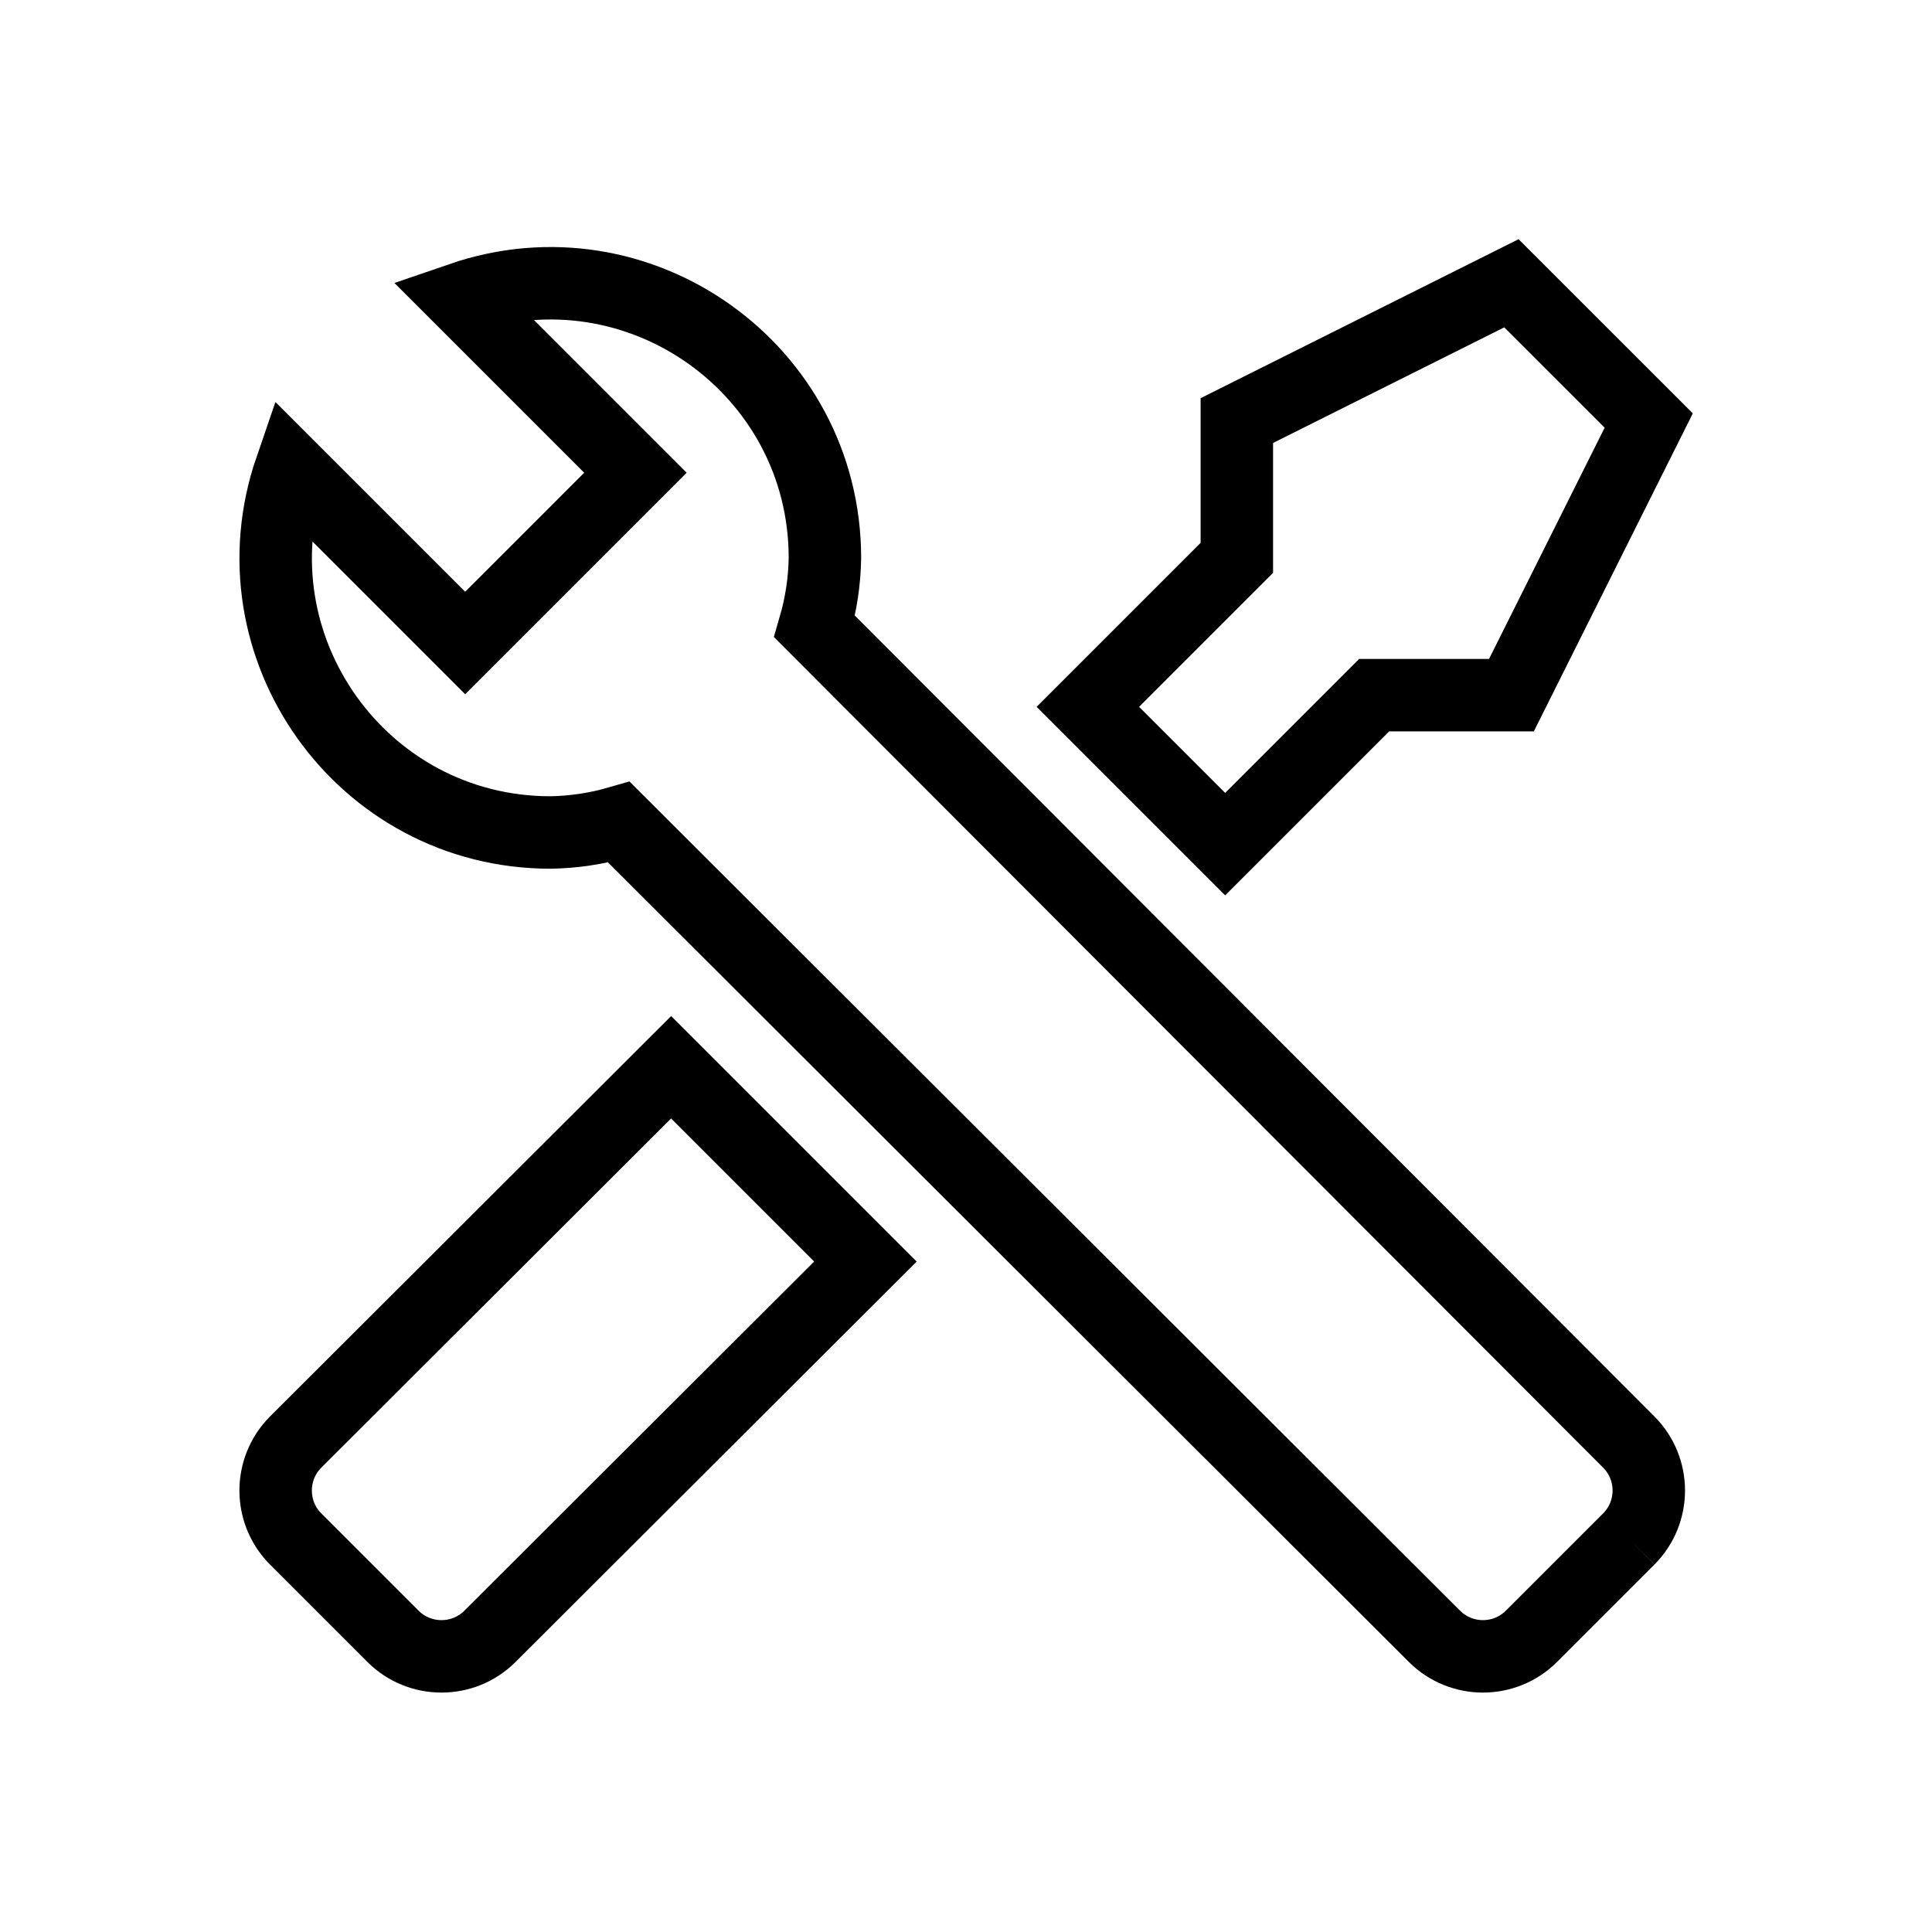
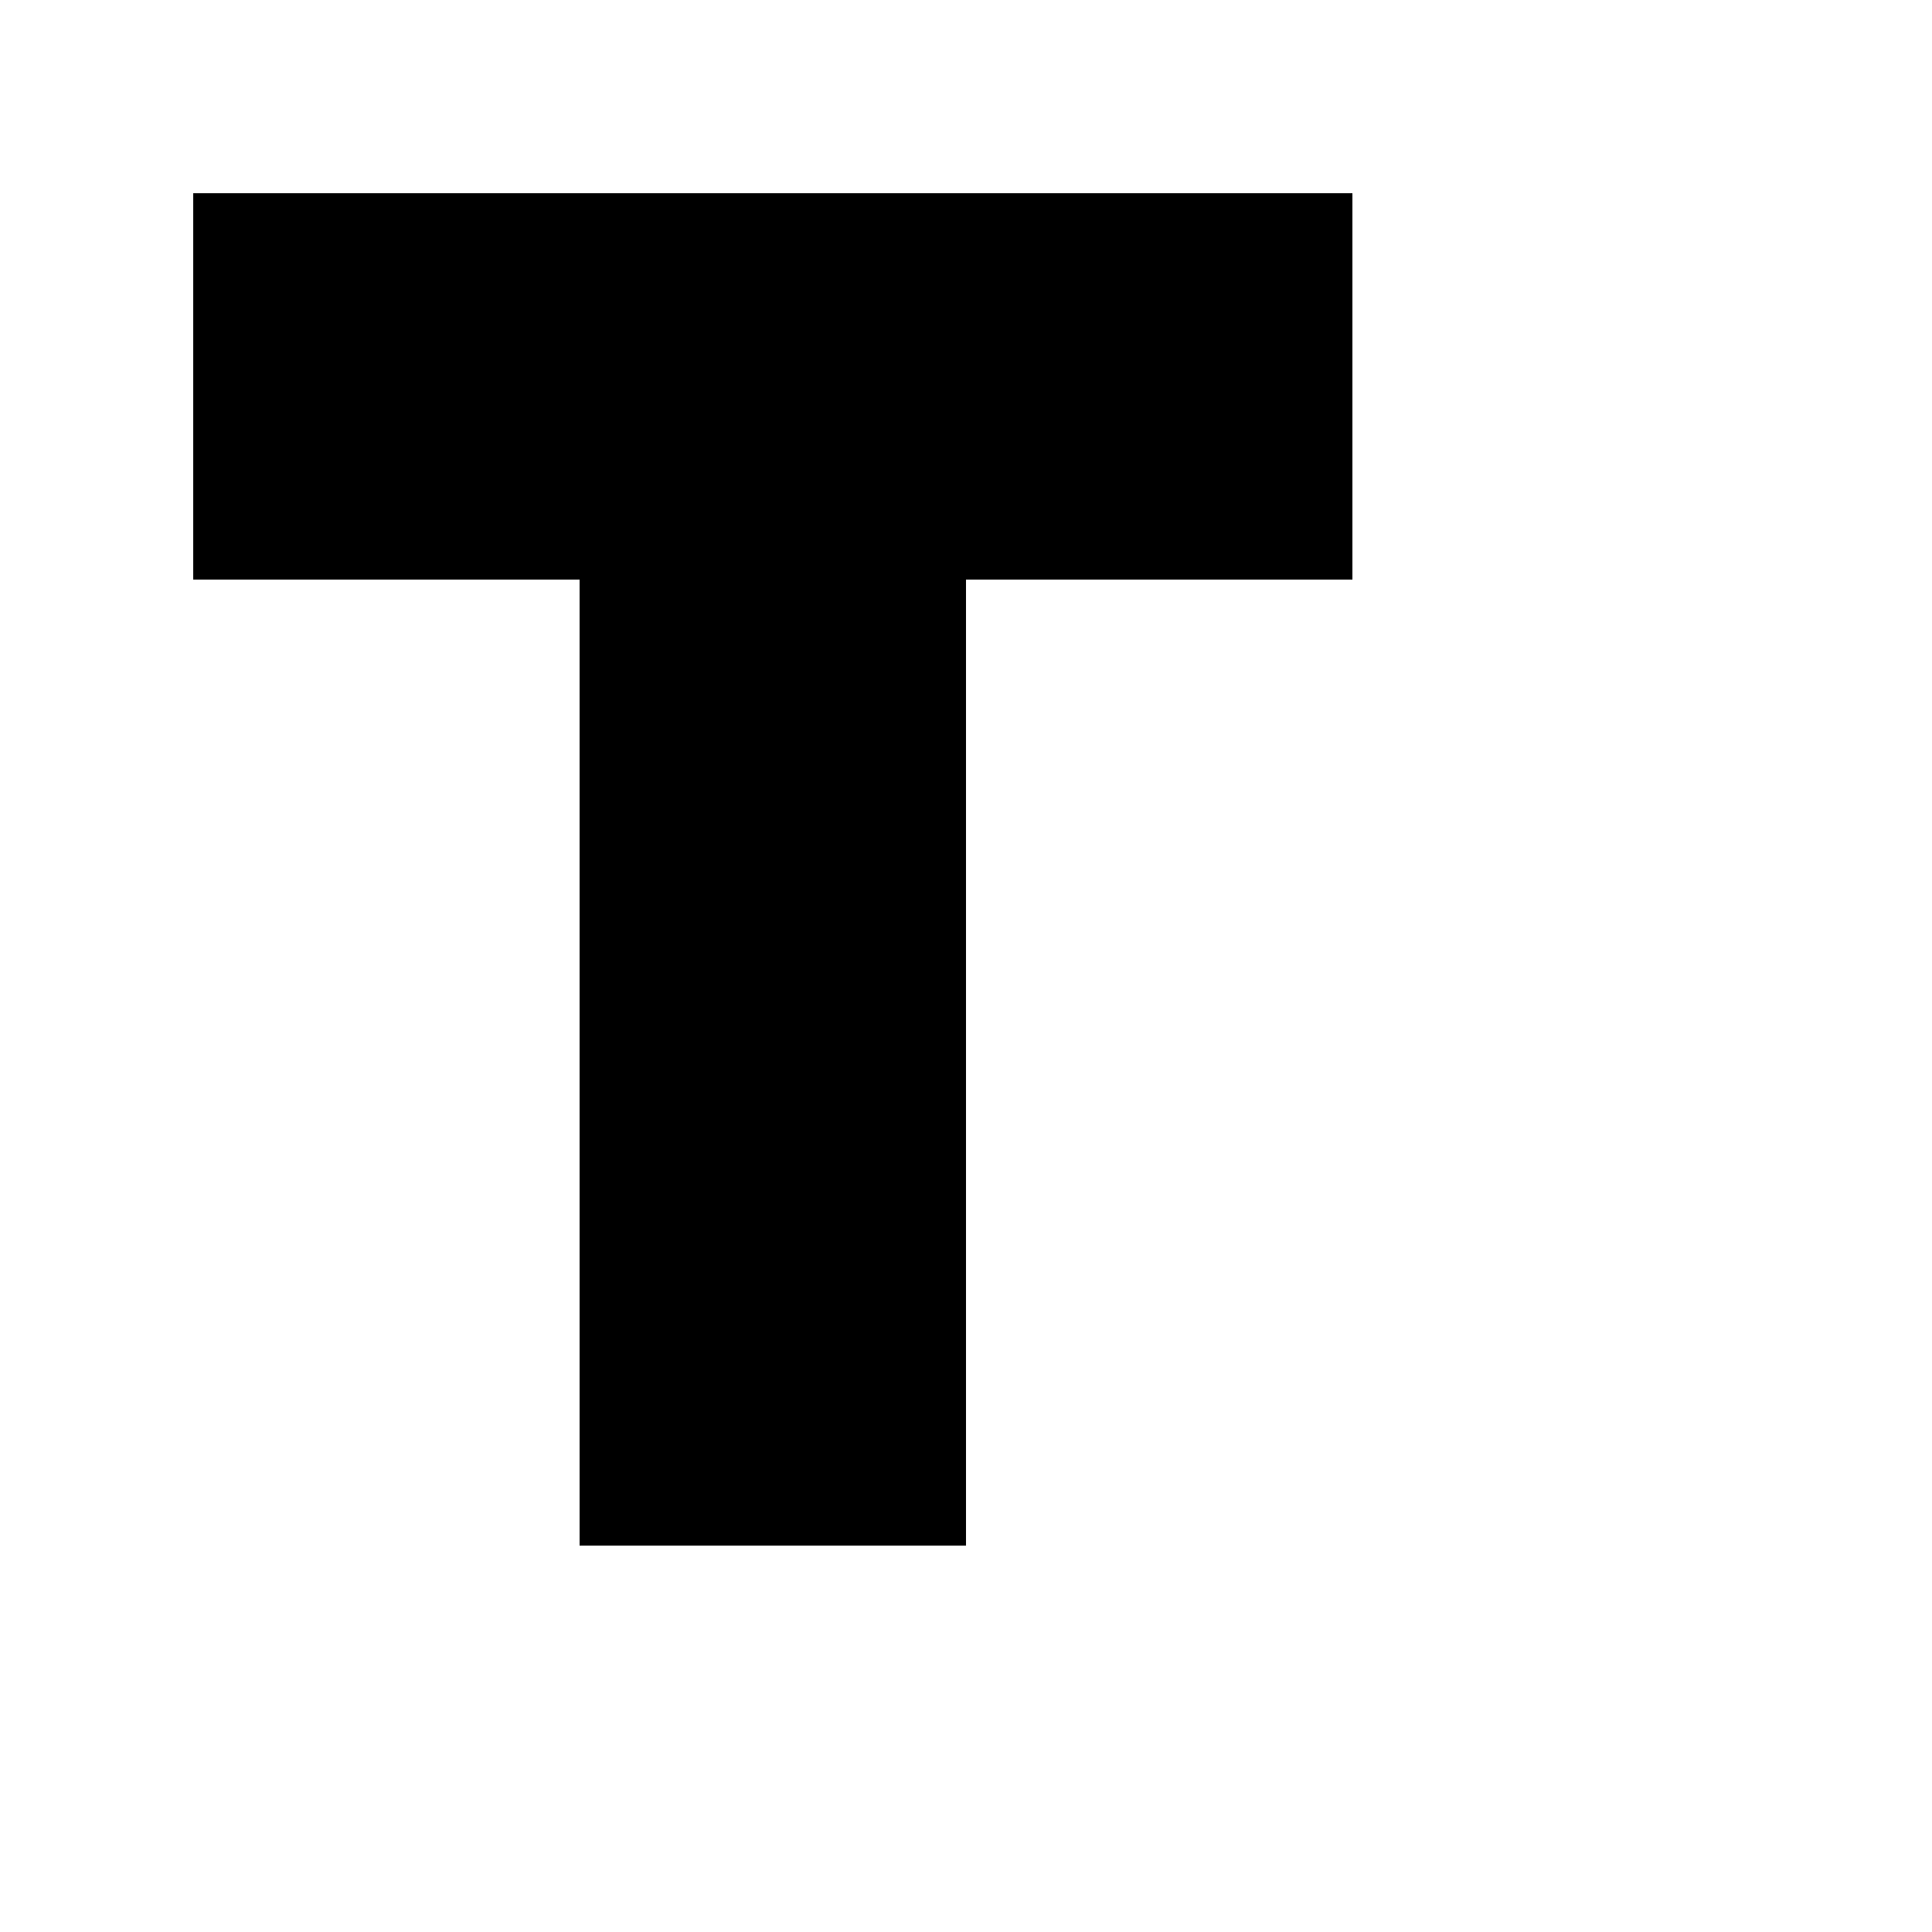
- <svg xmlns="http://www.w3.org/2000/svg" version="1.1" id="mdi-tools" width="48" height="48" viewBox="0 0 48 48">
-   <defs id="defs1682" />
-   <path d="m 40.468,38.234 -2.422,2.422 c -0.665,0.661 -1.74,0.661 -2.405,0 L 15.378,20.427 c -0.555,0.161 -1.128,0.247 -1.706,0.256 -4.681,-0.003 -7.969,-4.613 -6.447,-9.04 l 4.332,4.332 0.904,-0.904 2.422,-2.422 0.904,-0.904 -4.332,-4.332 c 4.427,-1.521 9.037,1.766 9.04,6.447 -0.009,0.577 -0.095,1.151 -0.256,1.706 l 20.229,20.263 c 0.661,0.665 0.661,1.74 0,2.405 M 7.344,35.829 c -0.661,0.665 -0.661,1.74 0,2.405 l 2.422,2.422 c 0.665,0.661 1.74,0.661 2.405,0 l 9.33,-9.313 -4.827,-4.827 z M 37.551,7.038 30.729,10.449 v 3.411 l -3.701,3.701 3.411,3.411 3.701,-3.701 h 3.411 l 3.411,-6.823 z" id="path1677" style="fill:none;stroke:#000000;stroke-width:1.8;stroke-miterlimit:4;stroke-dasharray:none;stroke-opacity:1" />
+ <svg xmlns="http://www.w3.org/2000/svg" viewBox="0 0 10 10" width="48" height="48" shape-rendering="crispEdges" fill="#000">
+   <path d="M1 1h6v1h-6zM1 2h6v1h-6zM3 3h2v1h-2zM3 4h2v1h-2zM3 5h2v1h-2zM3 6h2v1h-2zM3 7h2v1h-2z" />
</svg>
